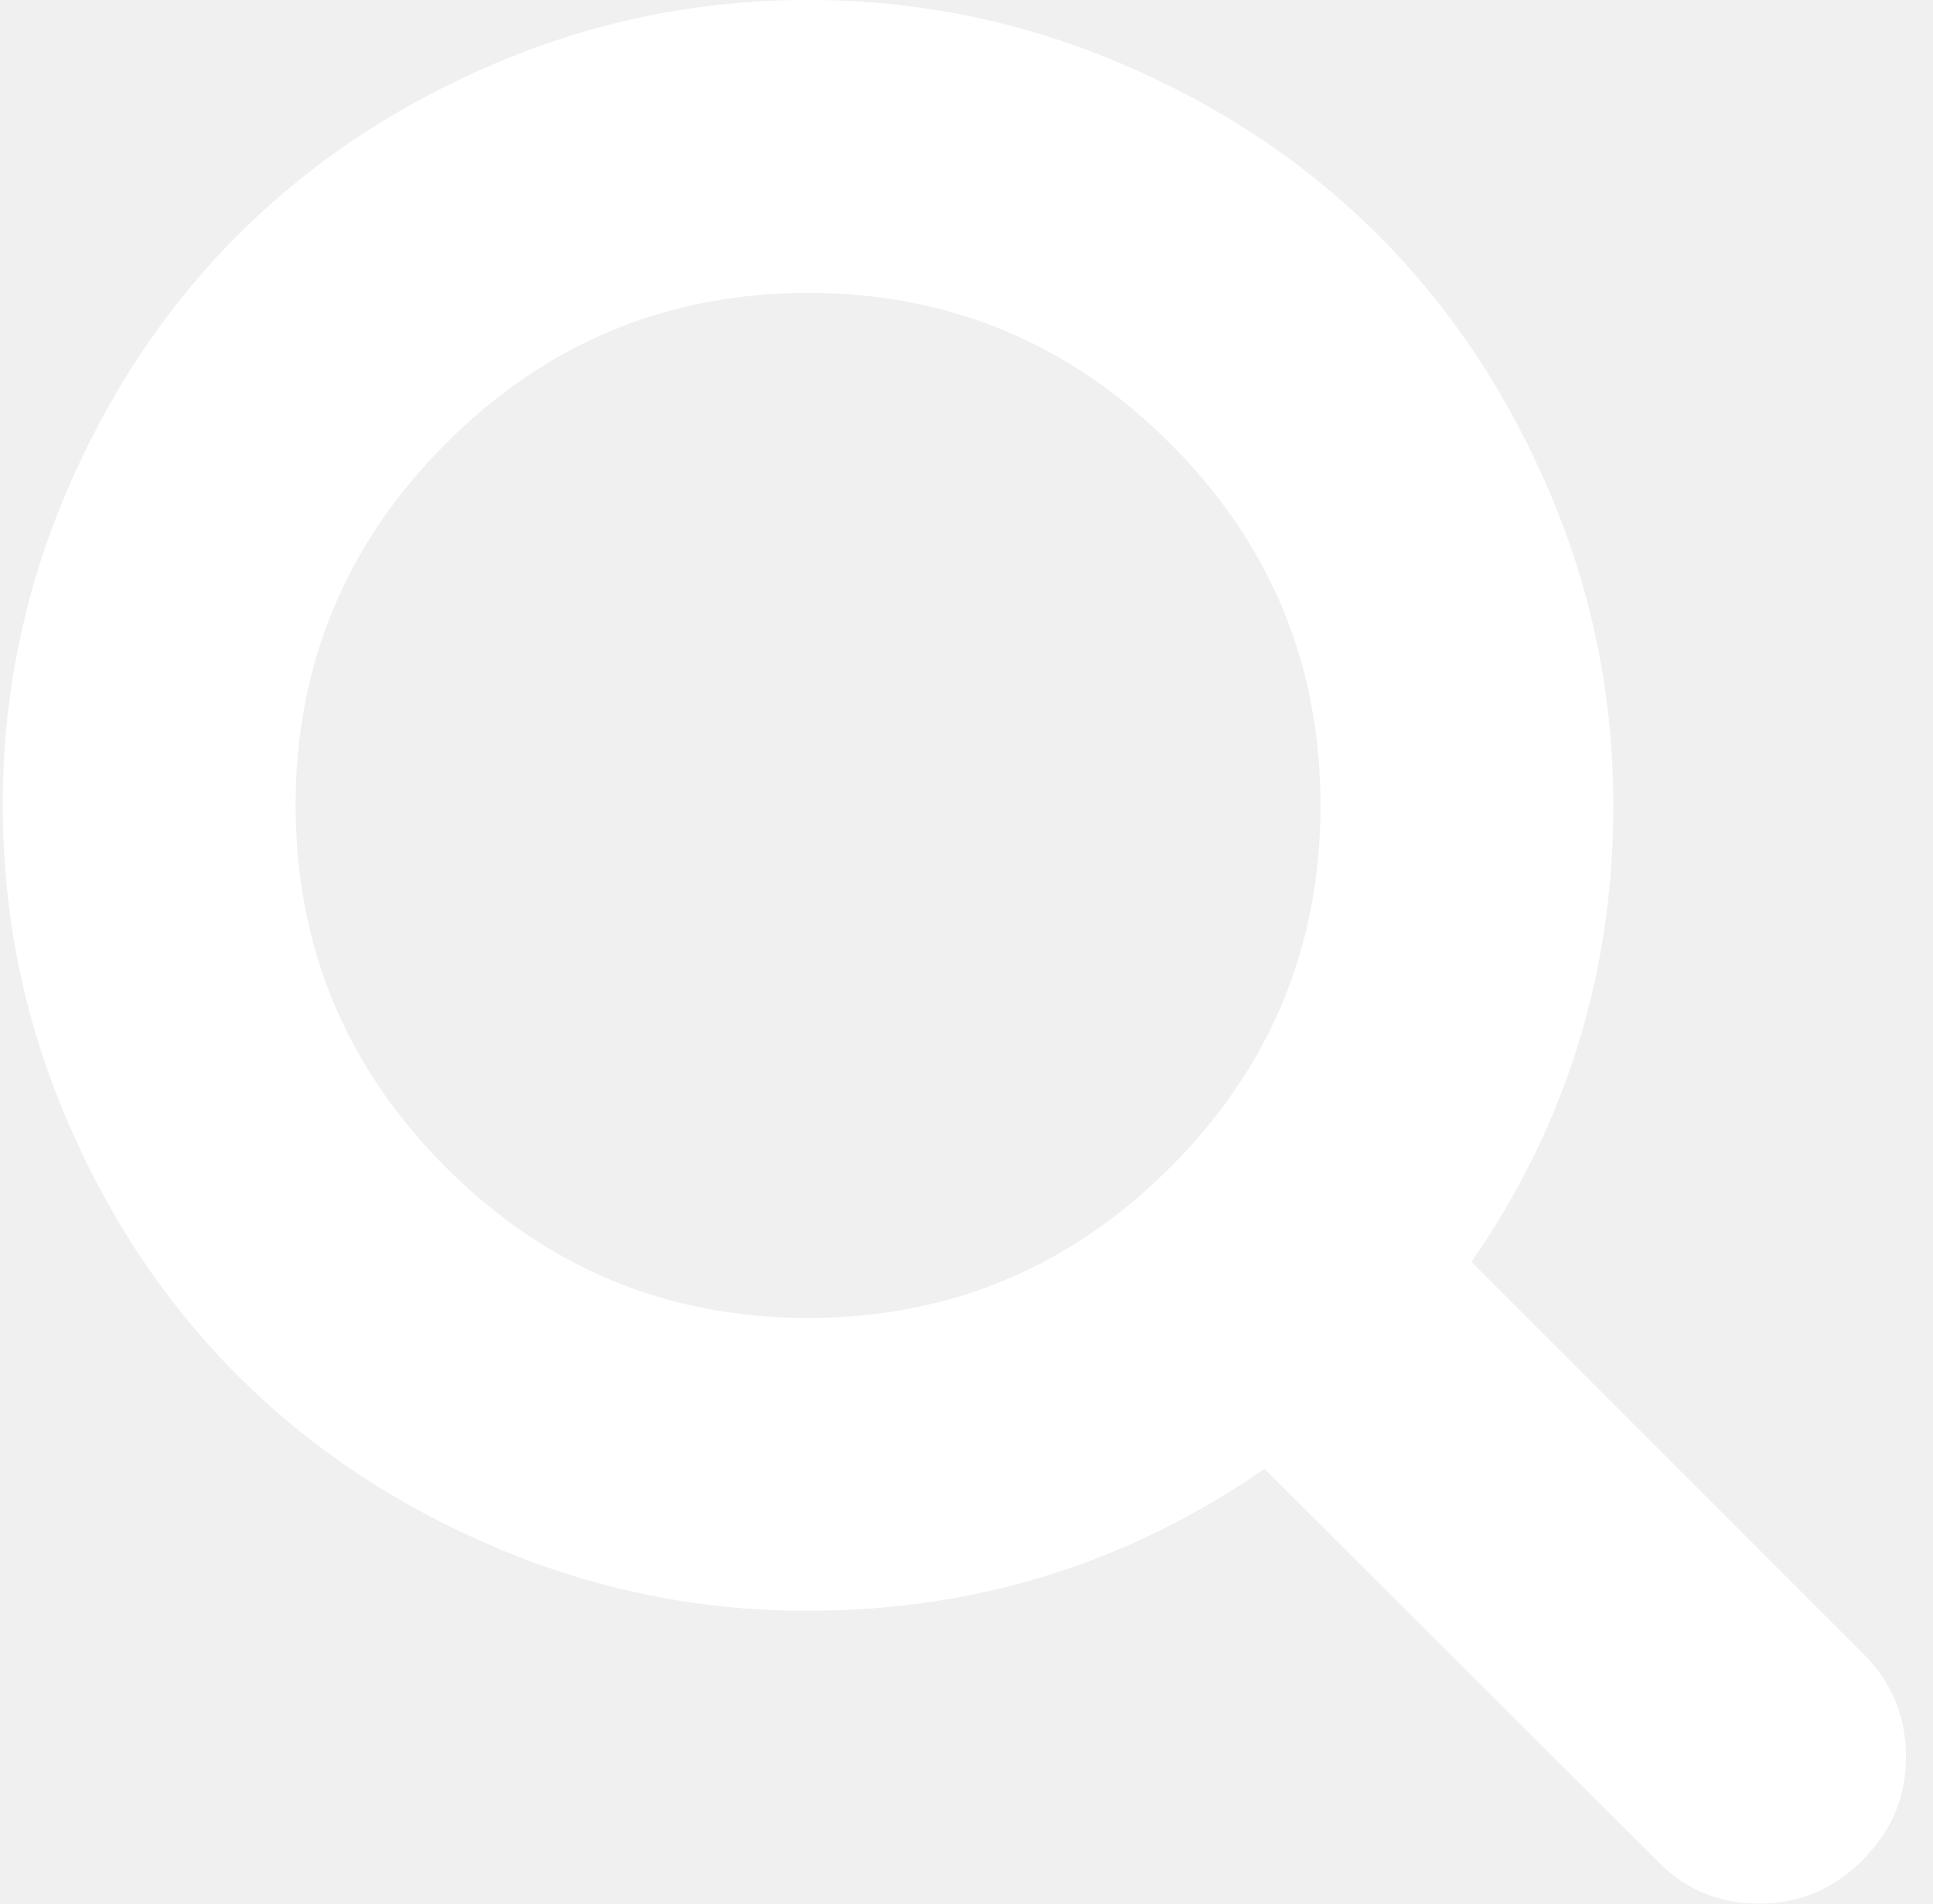
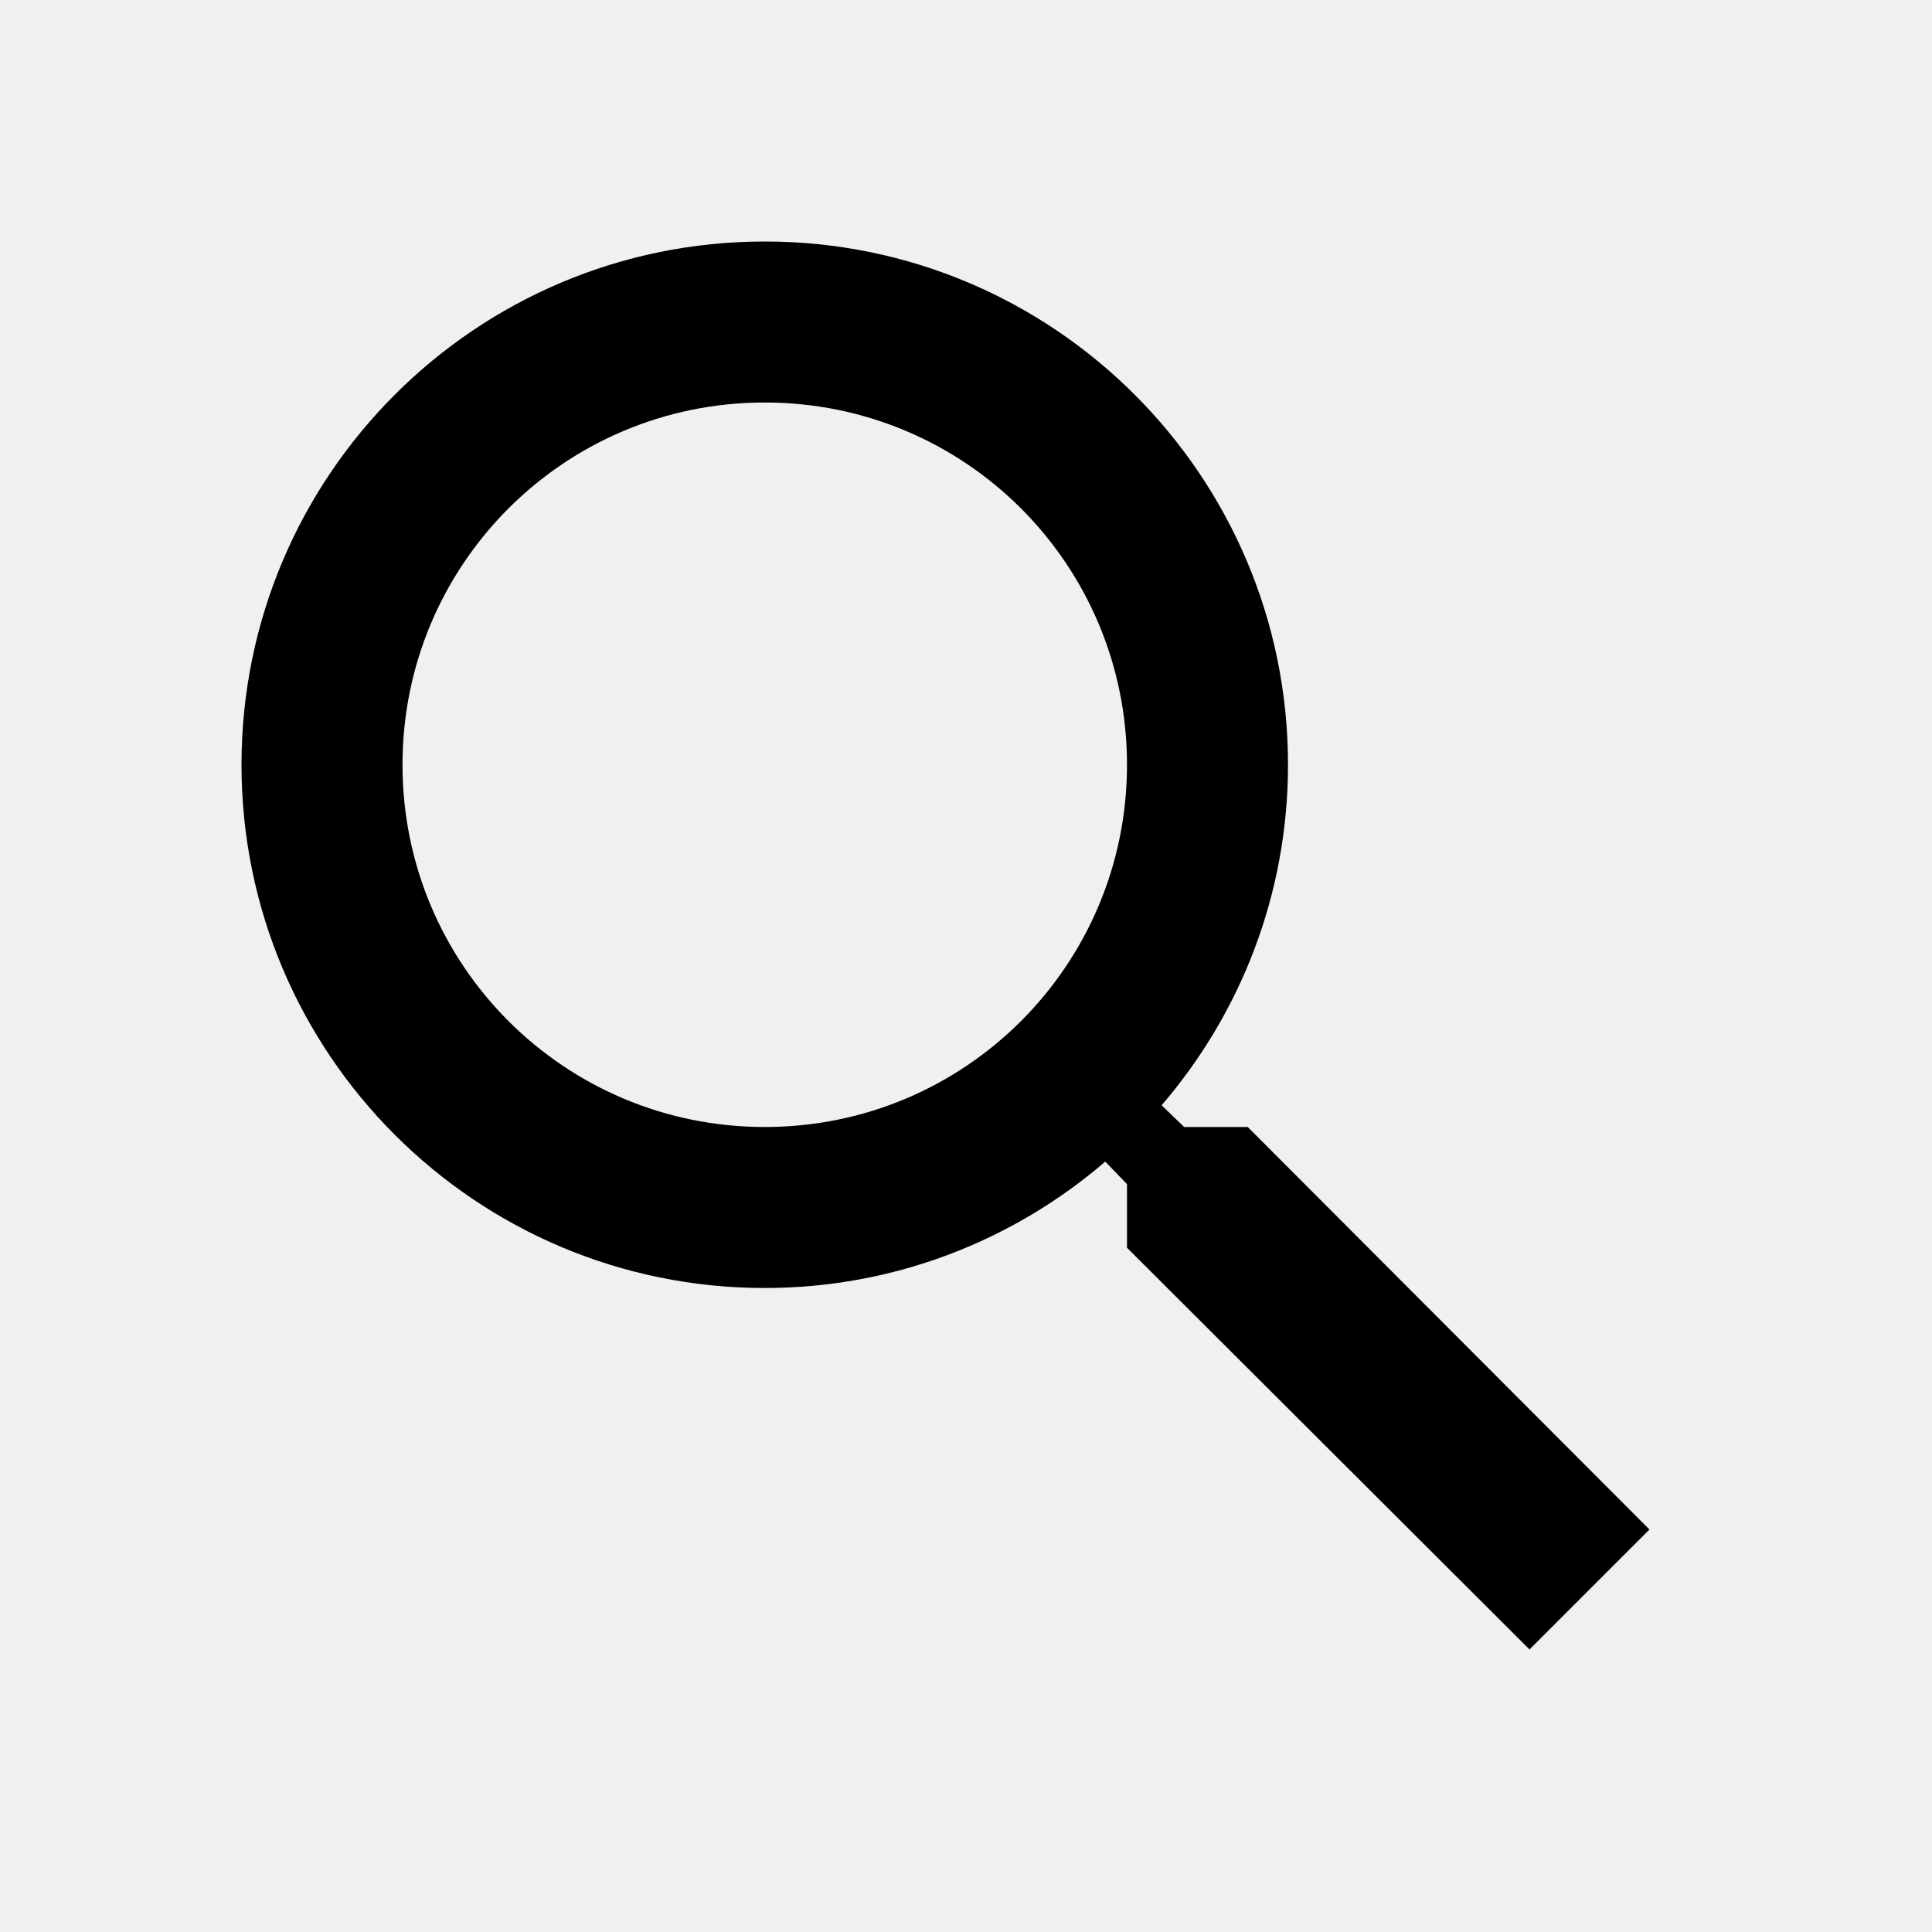
- <svg xmlns="http://www.w3.org/2000/svg" width="65" height="64" viewBox="0 0 65 64">
-   <path fill="#FFF" d="M62.672 55.618L49.48 42.426c3.18-4.59 4.77-9.706 4.77-15.347 0-3.666-.713-7.173-2.137-10.519-1.423-3.347-3.347-6.231-5.77-8.656-2.422-2.425-5.307-4.346-8.652-5.769A26.606 26.606 0 0 0 27.17 0a26.61 26.61 0 0 0-10.52 2.135c-3.347 1.423-6.231 3.346-8.654 5.769-2.423 2.424-4.346 5.309-5.769 8.655A26.6 26.6 0 0 0 .092 27.077c0 3.667.712 7.172 2.135 10.52 1.423 3.345 3.346 6.23 5.769 8.652 2.424 2.424 5.308 4.347 8.655 5.77a26.606 26.606 0 0 0 10.519 2.135c5.641 0 10.757-1.591 15.347-4.77l13.191 13.153c.923.974 2.076 1.462 3.462 1.462 1.333 0 2.487-.487 3.46-1.462.975-.974 1.462-2.128 1.462-3.461 0-1.358-.473-2.513-1.422-3.46l.002.002zM39.345 39.252c-3.372 3.372-7.429 5.057-12.173 5.057s-8.801-1.685-12.173-5.057c-3.373-3.372-5.058-7.43-5.058-12.174 0-4.743 1.686-8.8 5.058-12.172 3.371-3.372 7.43-5.058 12.173-5.058s8.8 1.686 12.173 5.058c3.372 3.371 5.059 7.43 5.059 12.173 0 4.744-1.687 8.803-5.059 12.175v-.002z" />
+ <svg xmlns="http://www.w3.org/2000/svg" height="24" viewBox="0 0 24 24" width="24">
+   <path d="M0 0h24v24H0z" fill="none" />
+   <path d="M15.5 14h-.79l-.28-.27C15.41 12.59 16 11.11 16 9.5 16 5.91 13.09 3 9.5 3S3 5.91 3 9.5 5.91 16 9.5 16c1.61 0 3.09-.59 4.23-1.57l.27.28v.79l5 4.99L20.49 19l-4.99-5zm-6 0C7.01 14 5 11.99 5 9.5S7.01 5 9.5 5 14 7.01 14 9.5 11.99 14 9.5 14z" />
</svg>
